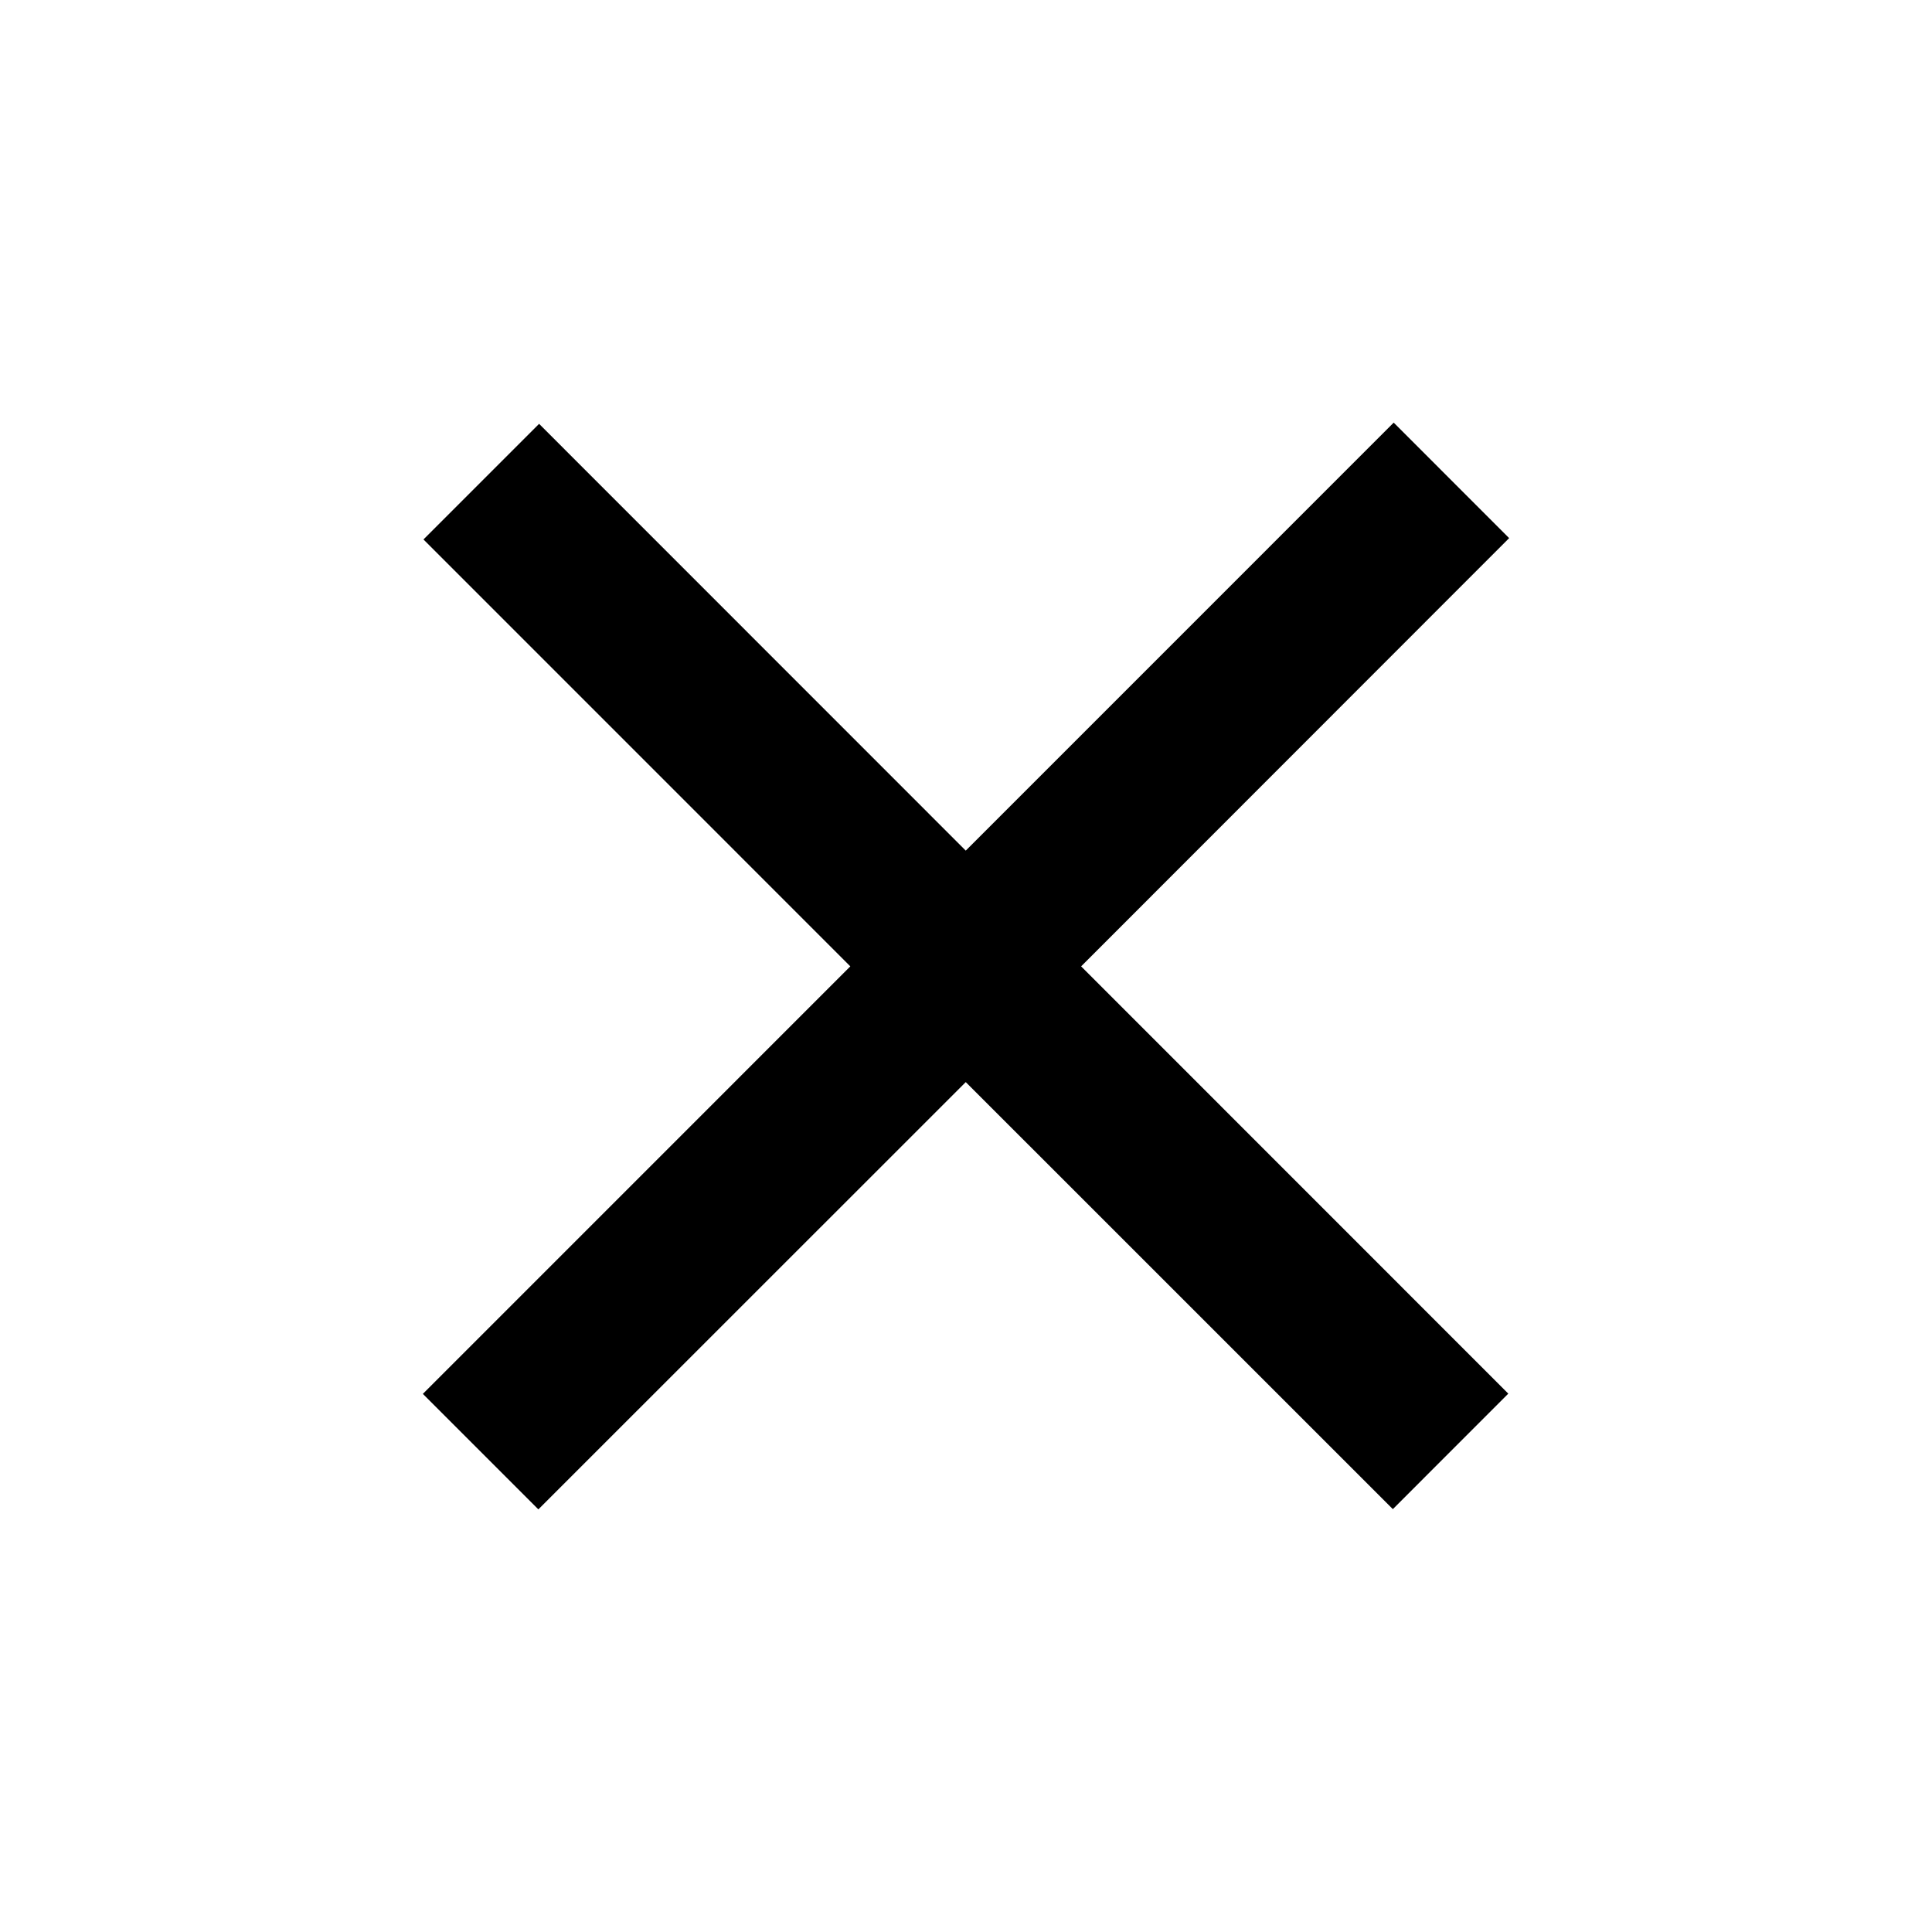
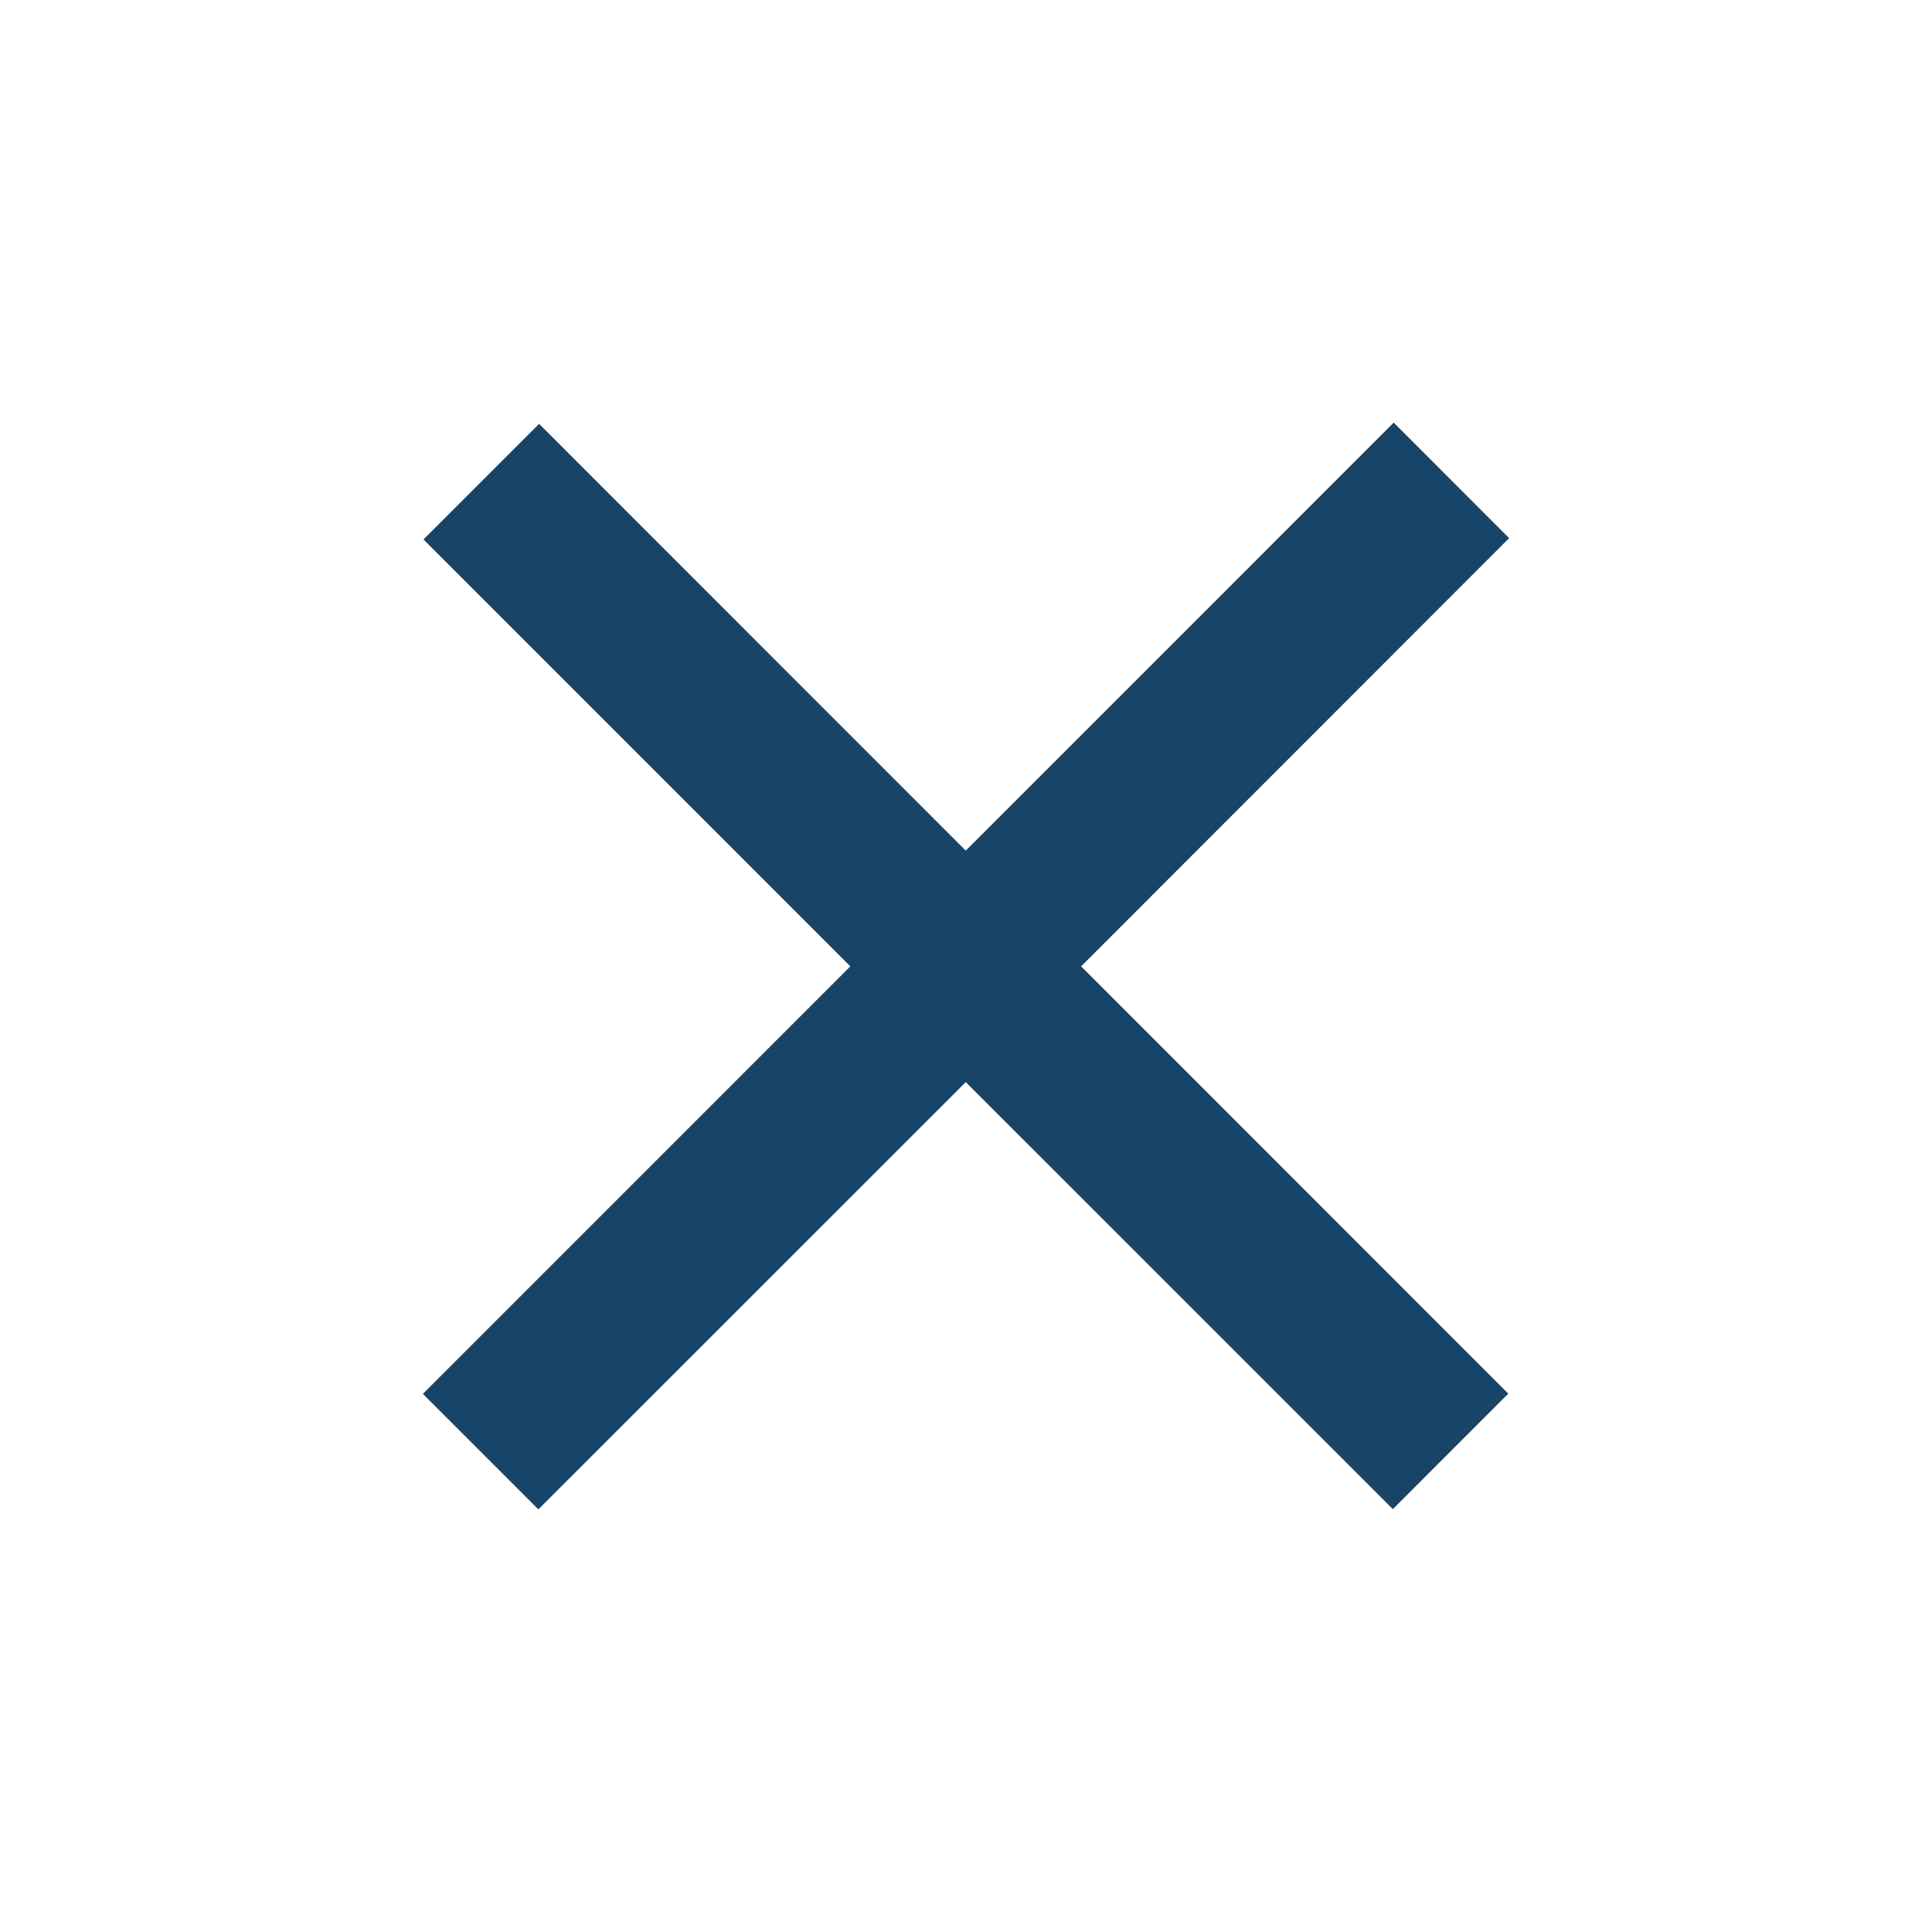
- <svg xmlns="http://www.w3.org/2000/svg" fill="#000000" width="800px" height="800px" viewBox="0 0 32 32">
+ <svg xmlns="http://www.w3.org/2000/svg" fill="#184467" width="80px" height="80px" viewBox="0 0 32 32">
  <path d="M7.004 23.087l7.08-7.081-7.07-7.071L8.929 7.02l7.067 7.069L23.084 7l1.912 1.913-7.089 7.093 7.075 7.077-1.912 1.913-7.074-7.073L8.917 25z" />
</svg>
